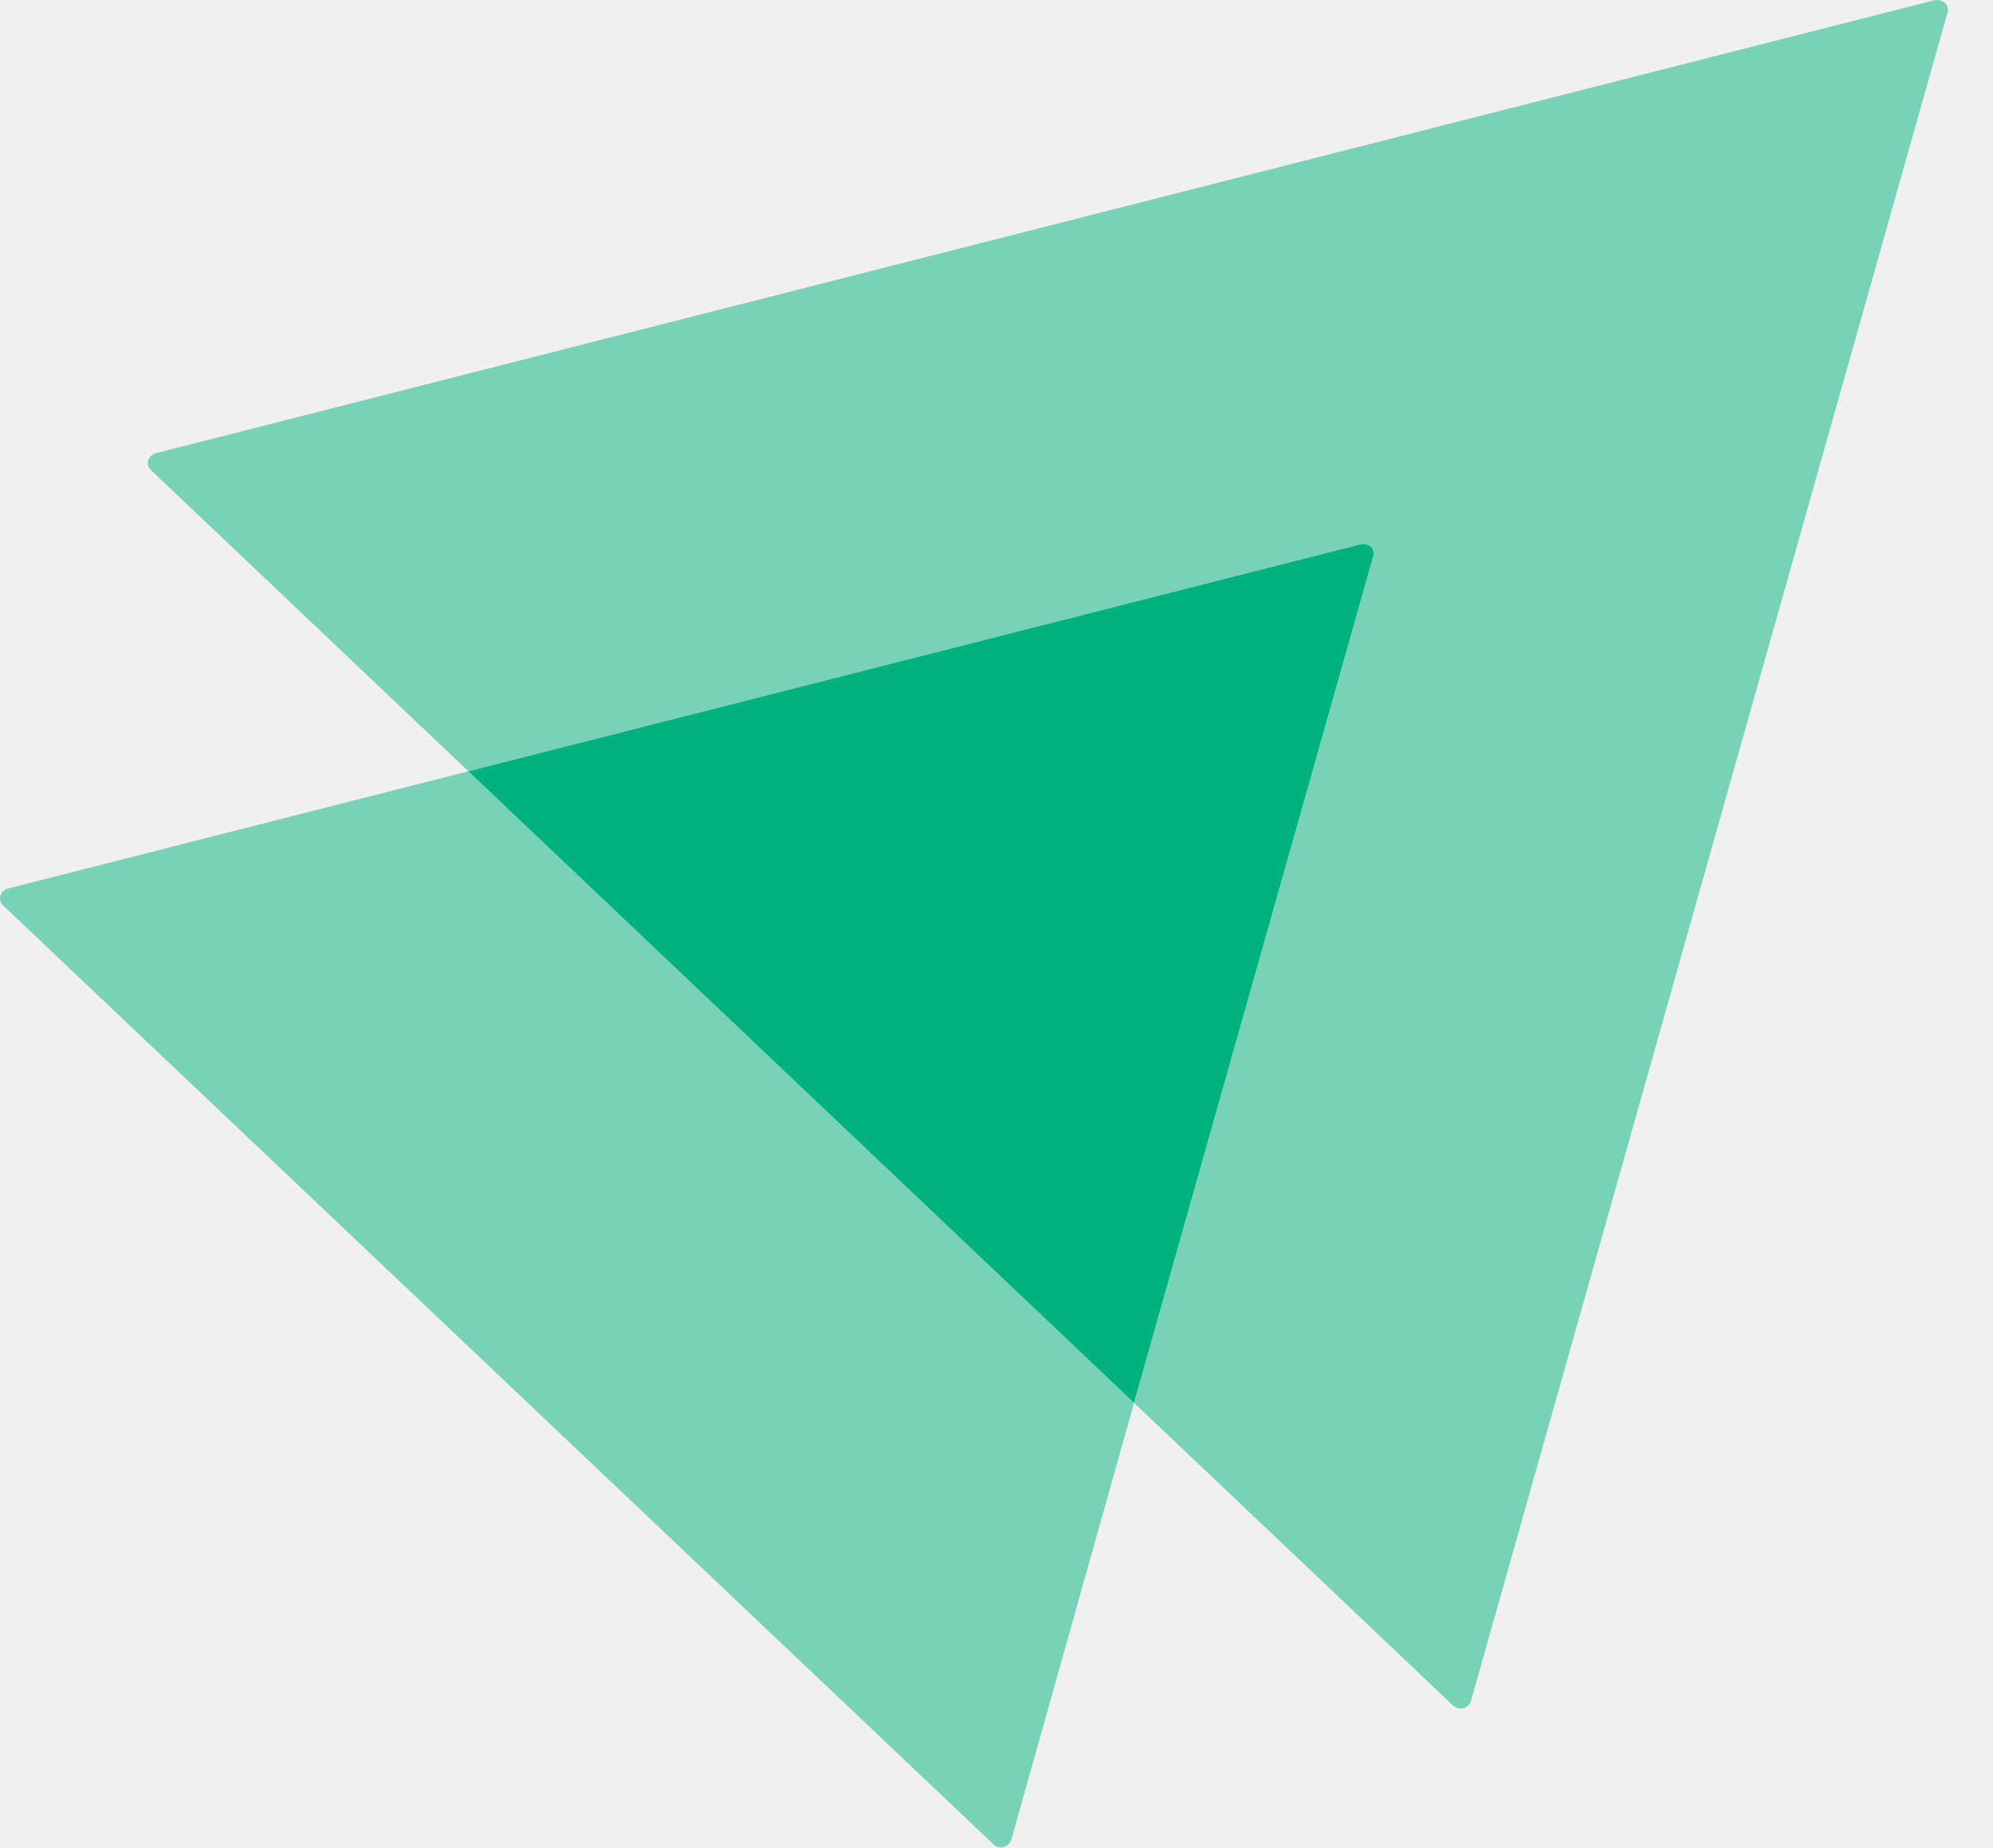
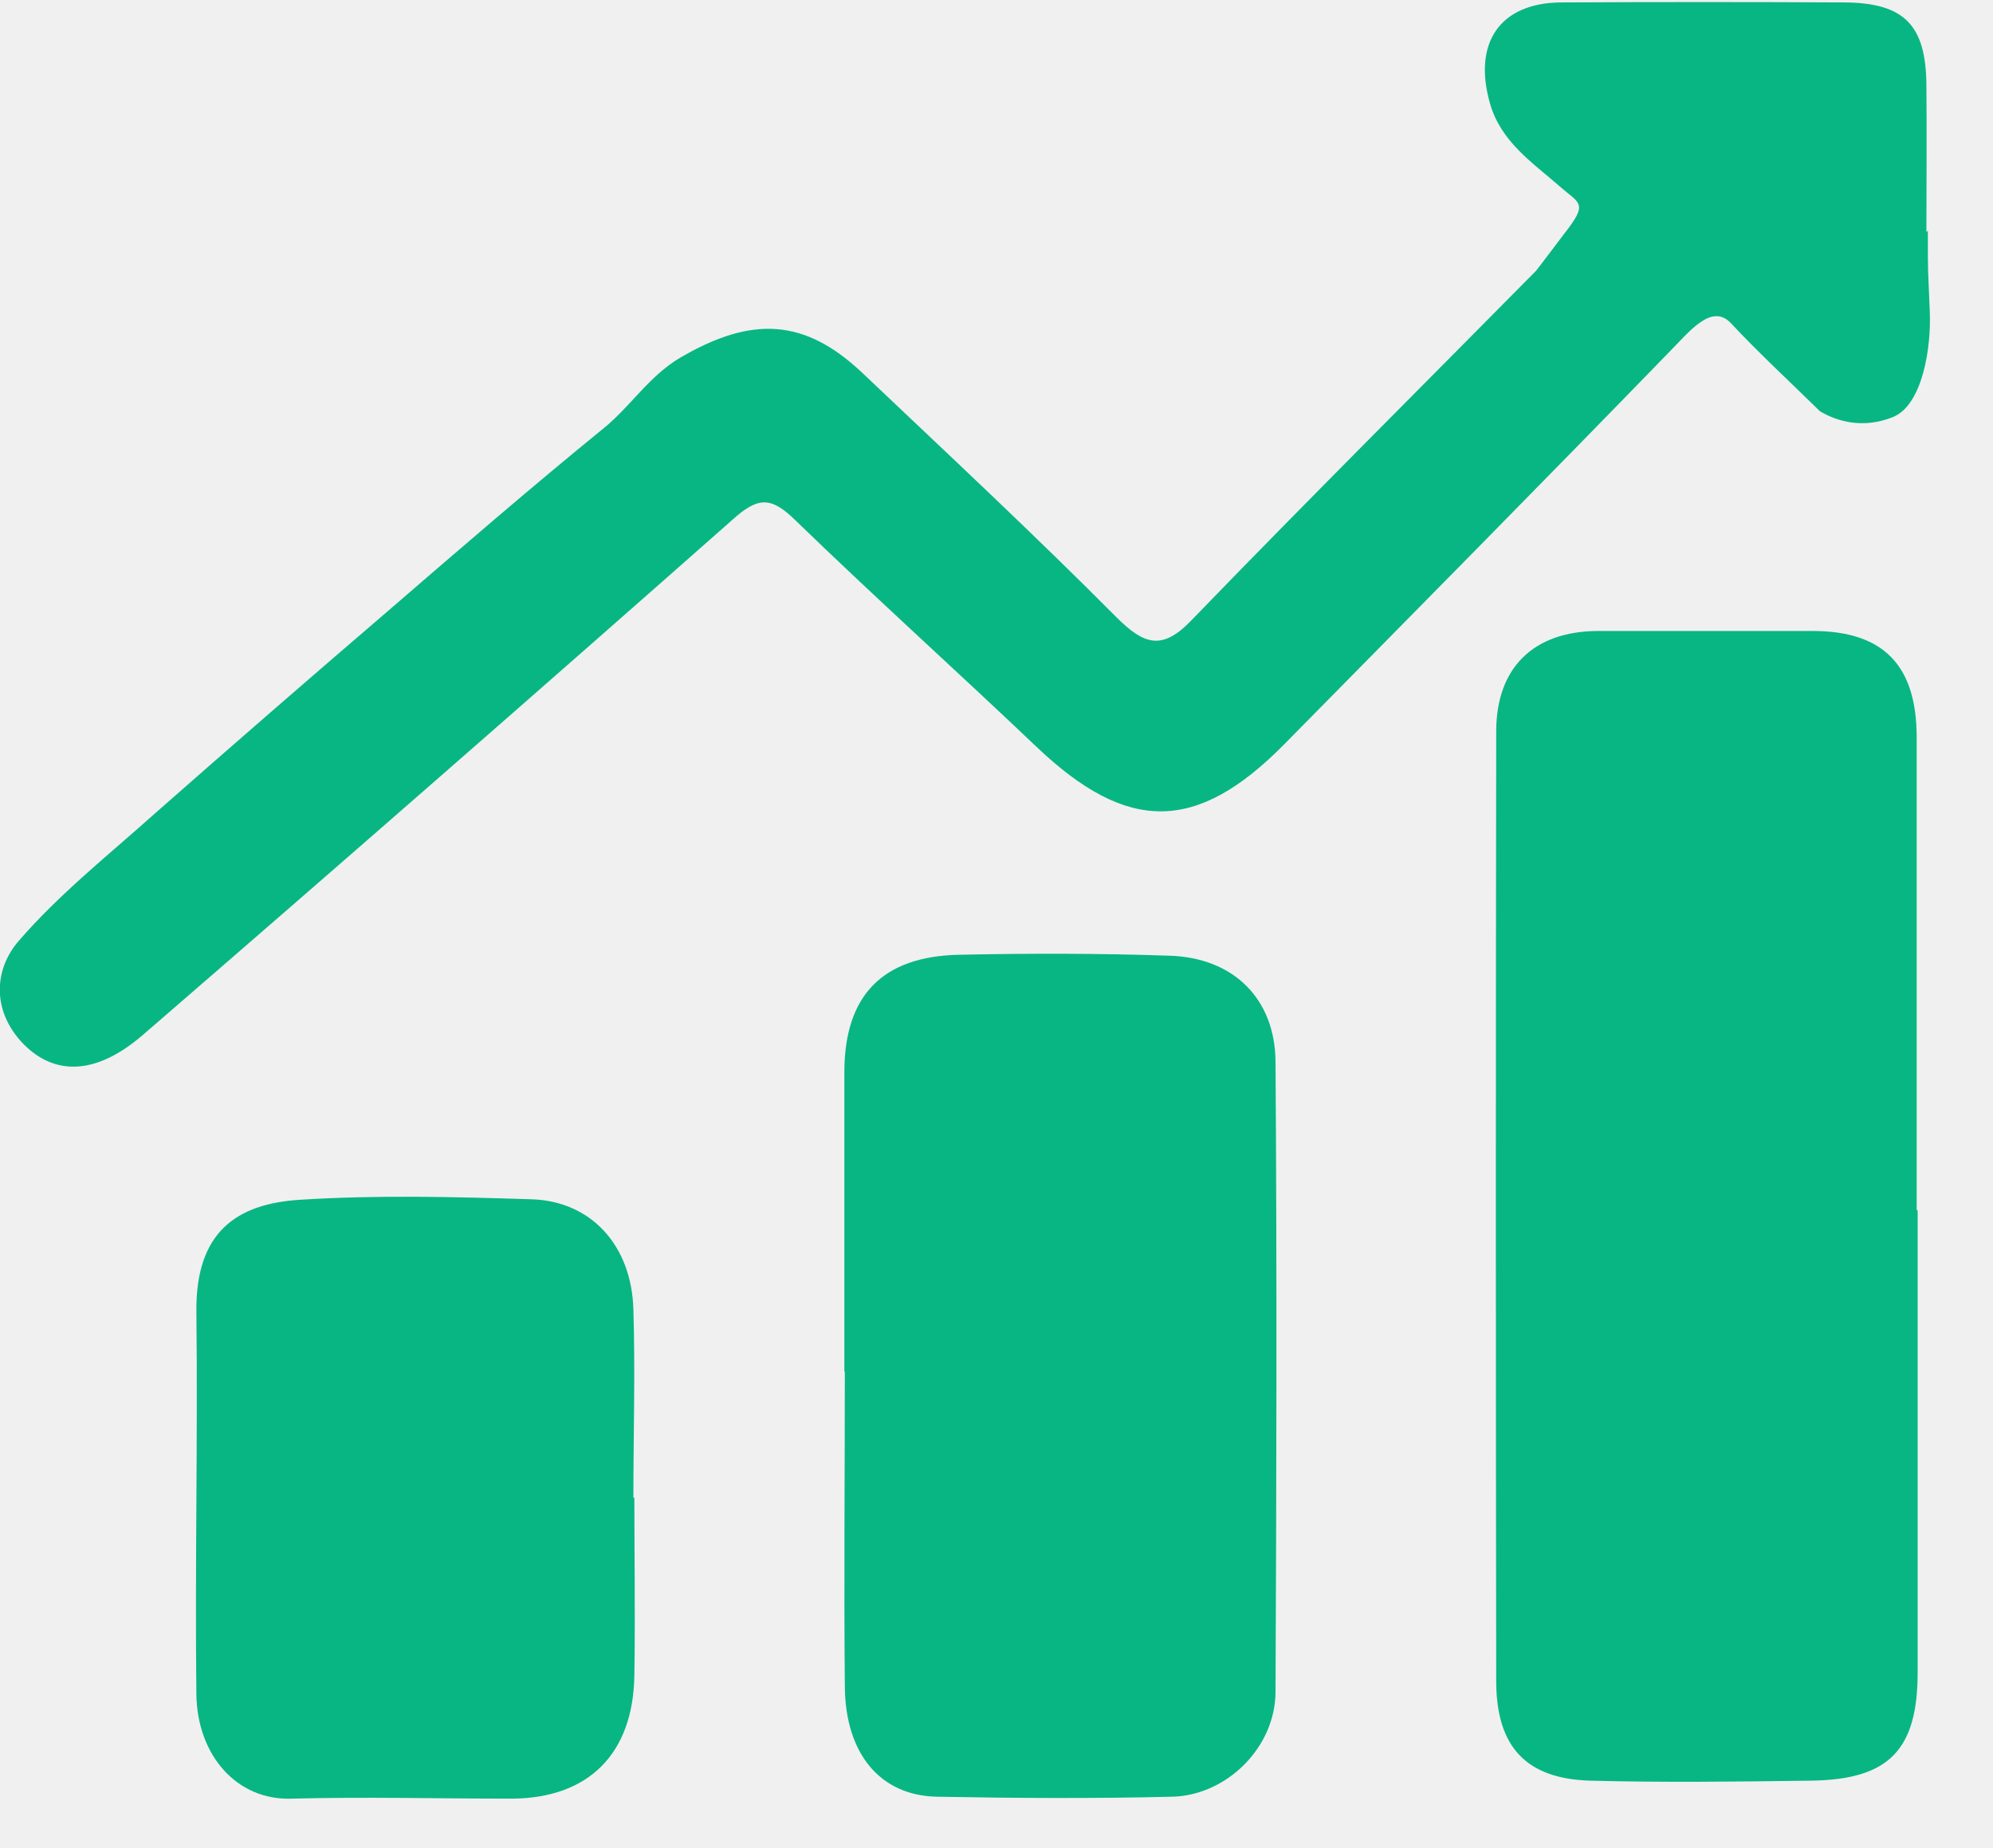
<svg xmlns="http://www.w3.org/2000/svg" width="41" height="38" viewBox="0 0 41 38" fill="none">
-   <path opacity="0.5" d="M40.065 0.257L30.26 34.992C30.21 35.149 30.011 35.197 29.895 35.086L23.33 28.858L28.249 11.451C28.299 11.294 28.149 11.152 27.983 11.199L9.636 15.866L3.105 9.67C2.989 9.559 3.039 9.37 3.205 9.323L39.799 0.004C39.965 -0.027 40.115 0.115 40.065 0.257Z" fill="#00B37E" />
-   <path opacity="0.5" d="M23.33 28.858L20.804 37.845C20.754 38.003 20.554 38.05 20.438 37.94L0.063 18.625C-0.053 18.515 -0.003 18.326 0.163 18.278L9.636 15.866L23.33 28.858Z" fill="#00B37E" />
-   <path d="M28.248 11.451L23.329 28.858L9.635 15.866L27.983 11.199C28.149 11.152 28.298 11.293 28.248 11.451Z" fill="#00B37E" />
+   <defs>
+     <style>
+       .cls-1 {
+         fill: #08b683;
+       }
+ 
+       .cls-2 {
+         fill: #fff;
+       }
+     </style>
+   </defs>
+   <path class="cls-1" d="M39.66,4.74c0,1.01,0,.67,.04,1.68,.03,.7-.14,1.91-.76,2.16-.6,.24-1.13,.1-1.5-.12-.59-.58-1.27-1.21-1.83-1.81-.4-.43-.87,.19-1.25,.57-2.63,2.71-5.29,5.4-7.95,8.1-1.8,1.82-3.22,1.82-5.09,.04-1.64-1.56-3.33-3.08-4.96-4.66-.5-.49-.77-.48-1.29-.01-4.02,3.55-8.06,7.08-12.12,10.59-.99,.86-1.87,.86-2.53,.13-.6-.68-.52-1.5-.03-2.06,.83-.96,1.84-1.76,2.79-2.61,1.59-1.4,3.19-2.79,4.8-4.17,1.47-1.27,2.94-2.54,4.45-3.77,.55-.45,.92-1.06,1.56-1.44,1.47-.86,2.56-.82,3.76,.32,1.75,1.66,3.51,3.3,5.21,5.01,.58,.58,.95,.7,1.56,.06,2.34-2.42,4.72-4.79,7.08-7.18,.05-.06,.57-.75,.57-.75,.52-.66,.33-.62-.1-1-.55-.48-1.2-.91-1.42-1.7-.35-1.23,.2-2.06,1.46-2.07,1.95-.01,3.89-.01,5.84,0,1.23,.01,1.67,.47,1.68,1.7,.01,1.01,0,2.02,0,3.03Z" />
+   <path class="cls-1" d="M39.45,24.89c0,3.17,0,6.34,0,9.51,0,1.6-.59,2.21-2.2,2.23-1.51,.02-3.03,.04-4.54,0-1.31-.04-1.92-.69-1.93-2.02-.01-6.52-.01-13.04,0-19.56,0-1.32,.77-2.06,2.08-2.07,1.48,0,2.95,0,4.43,0,1.45,0,2.14,.7,2.14,2.19,0,3.24,0,6.48,0,9.73h0Z" />
+   <path class="cls-1" d="M17.37,28.22c0-2.05,0-4.1,0-6.16,0-1.58,.78-2.39,2.37-2.42,1.44-.03,2.88-.03,4.32,.02,1.31,.04,2.17,.88,2.18,2.18,.03,4.32,.02,8.64,0,12.96,0,1.14-1,2.13-2.12,2.16-1.62,.04-3.24,.03-4.86,0-1.16-.03-1.87-.89-1.88-2.27-.02-2.16,0-4.32,0-6.48Z" />
+   <path class="cls-1" d="M13.05,30.81c0,1.22,.02,2.44,0,3.67-.03,1.6-.94,2.51-2.52,2.52-1.51,0-3.02-.04-4.53,0-1.12,.04-1.94-.88-1.96-2.14-.03-2.62,.03-5.25,0-7.87-.02-1.65,.83-2.23,2.14-2.31,1.58-.1,3.16-.06,4.74-.01,1.23,.03,2.07,.94,2.11,2.26,.04,1.29,0,2.59,0,3.88h0Z" />
</svg>
